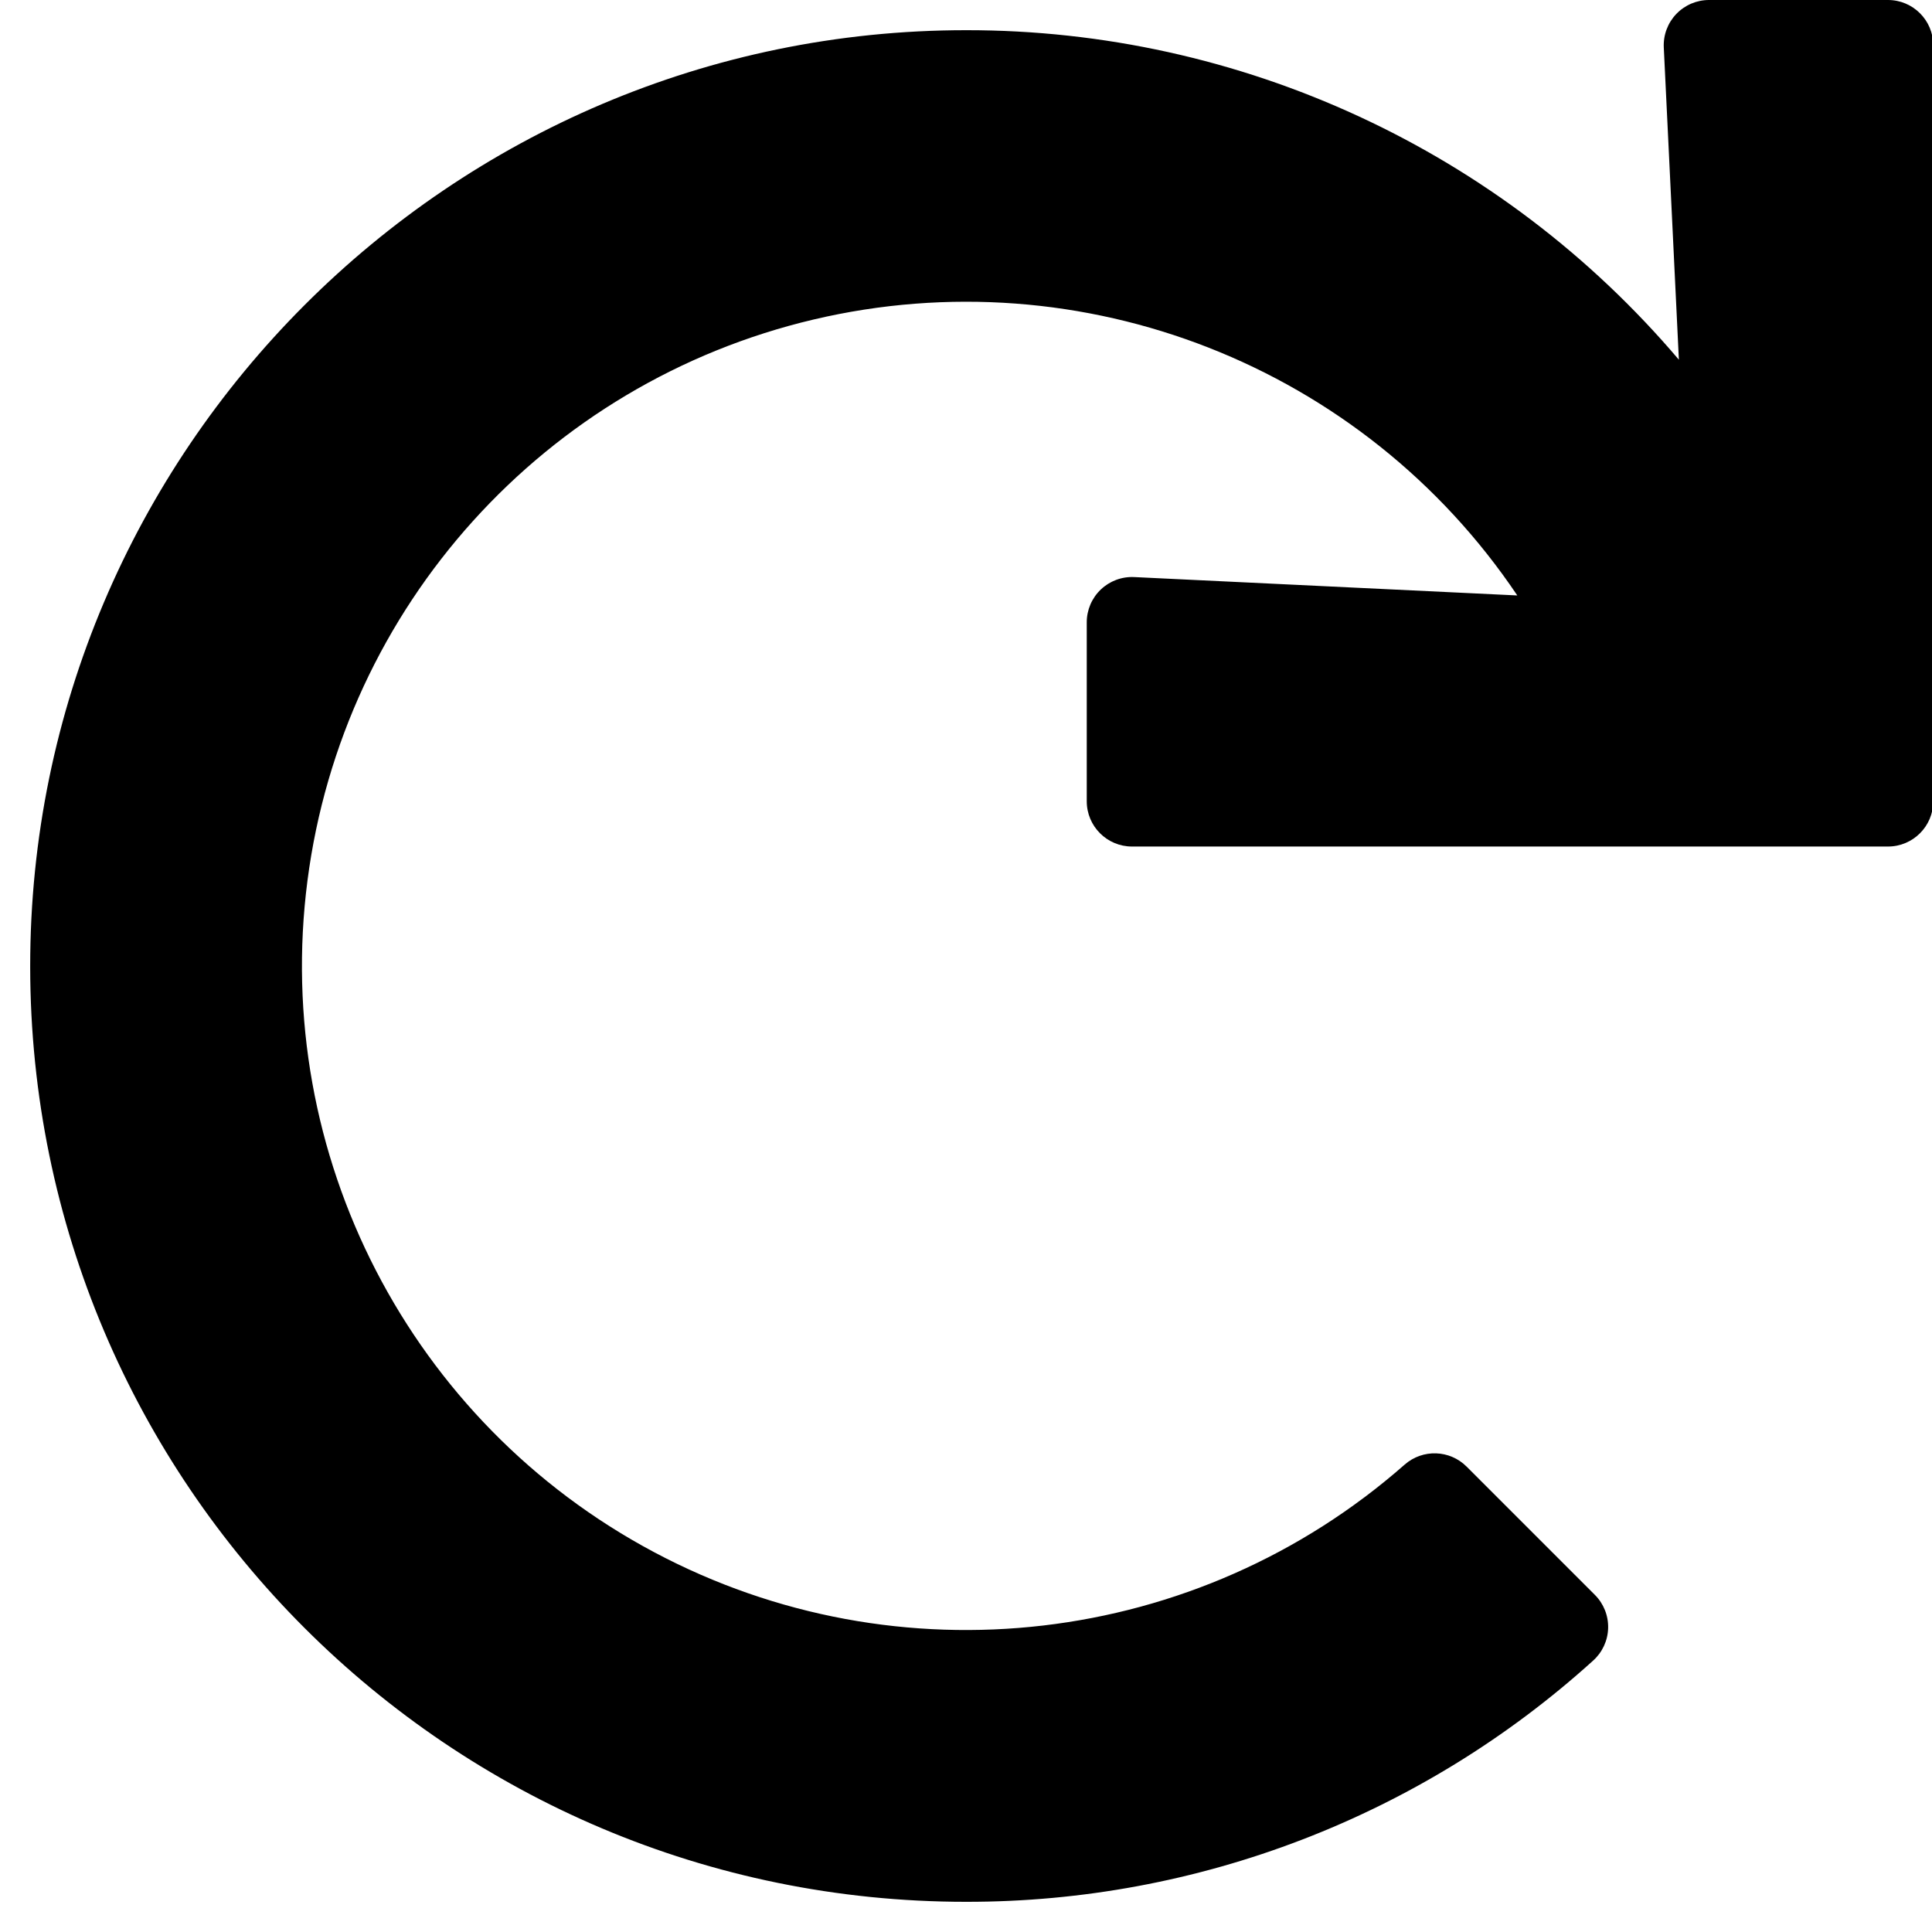
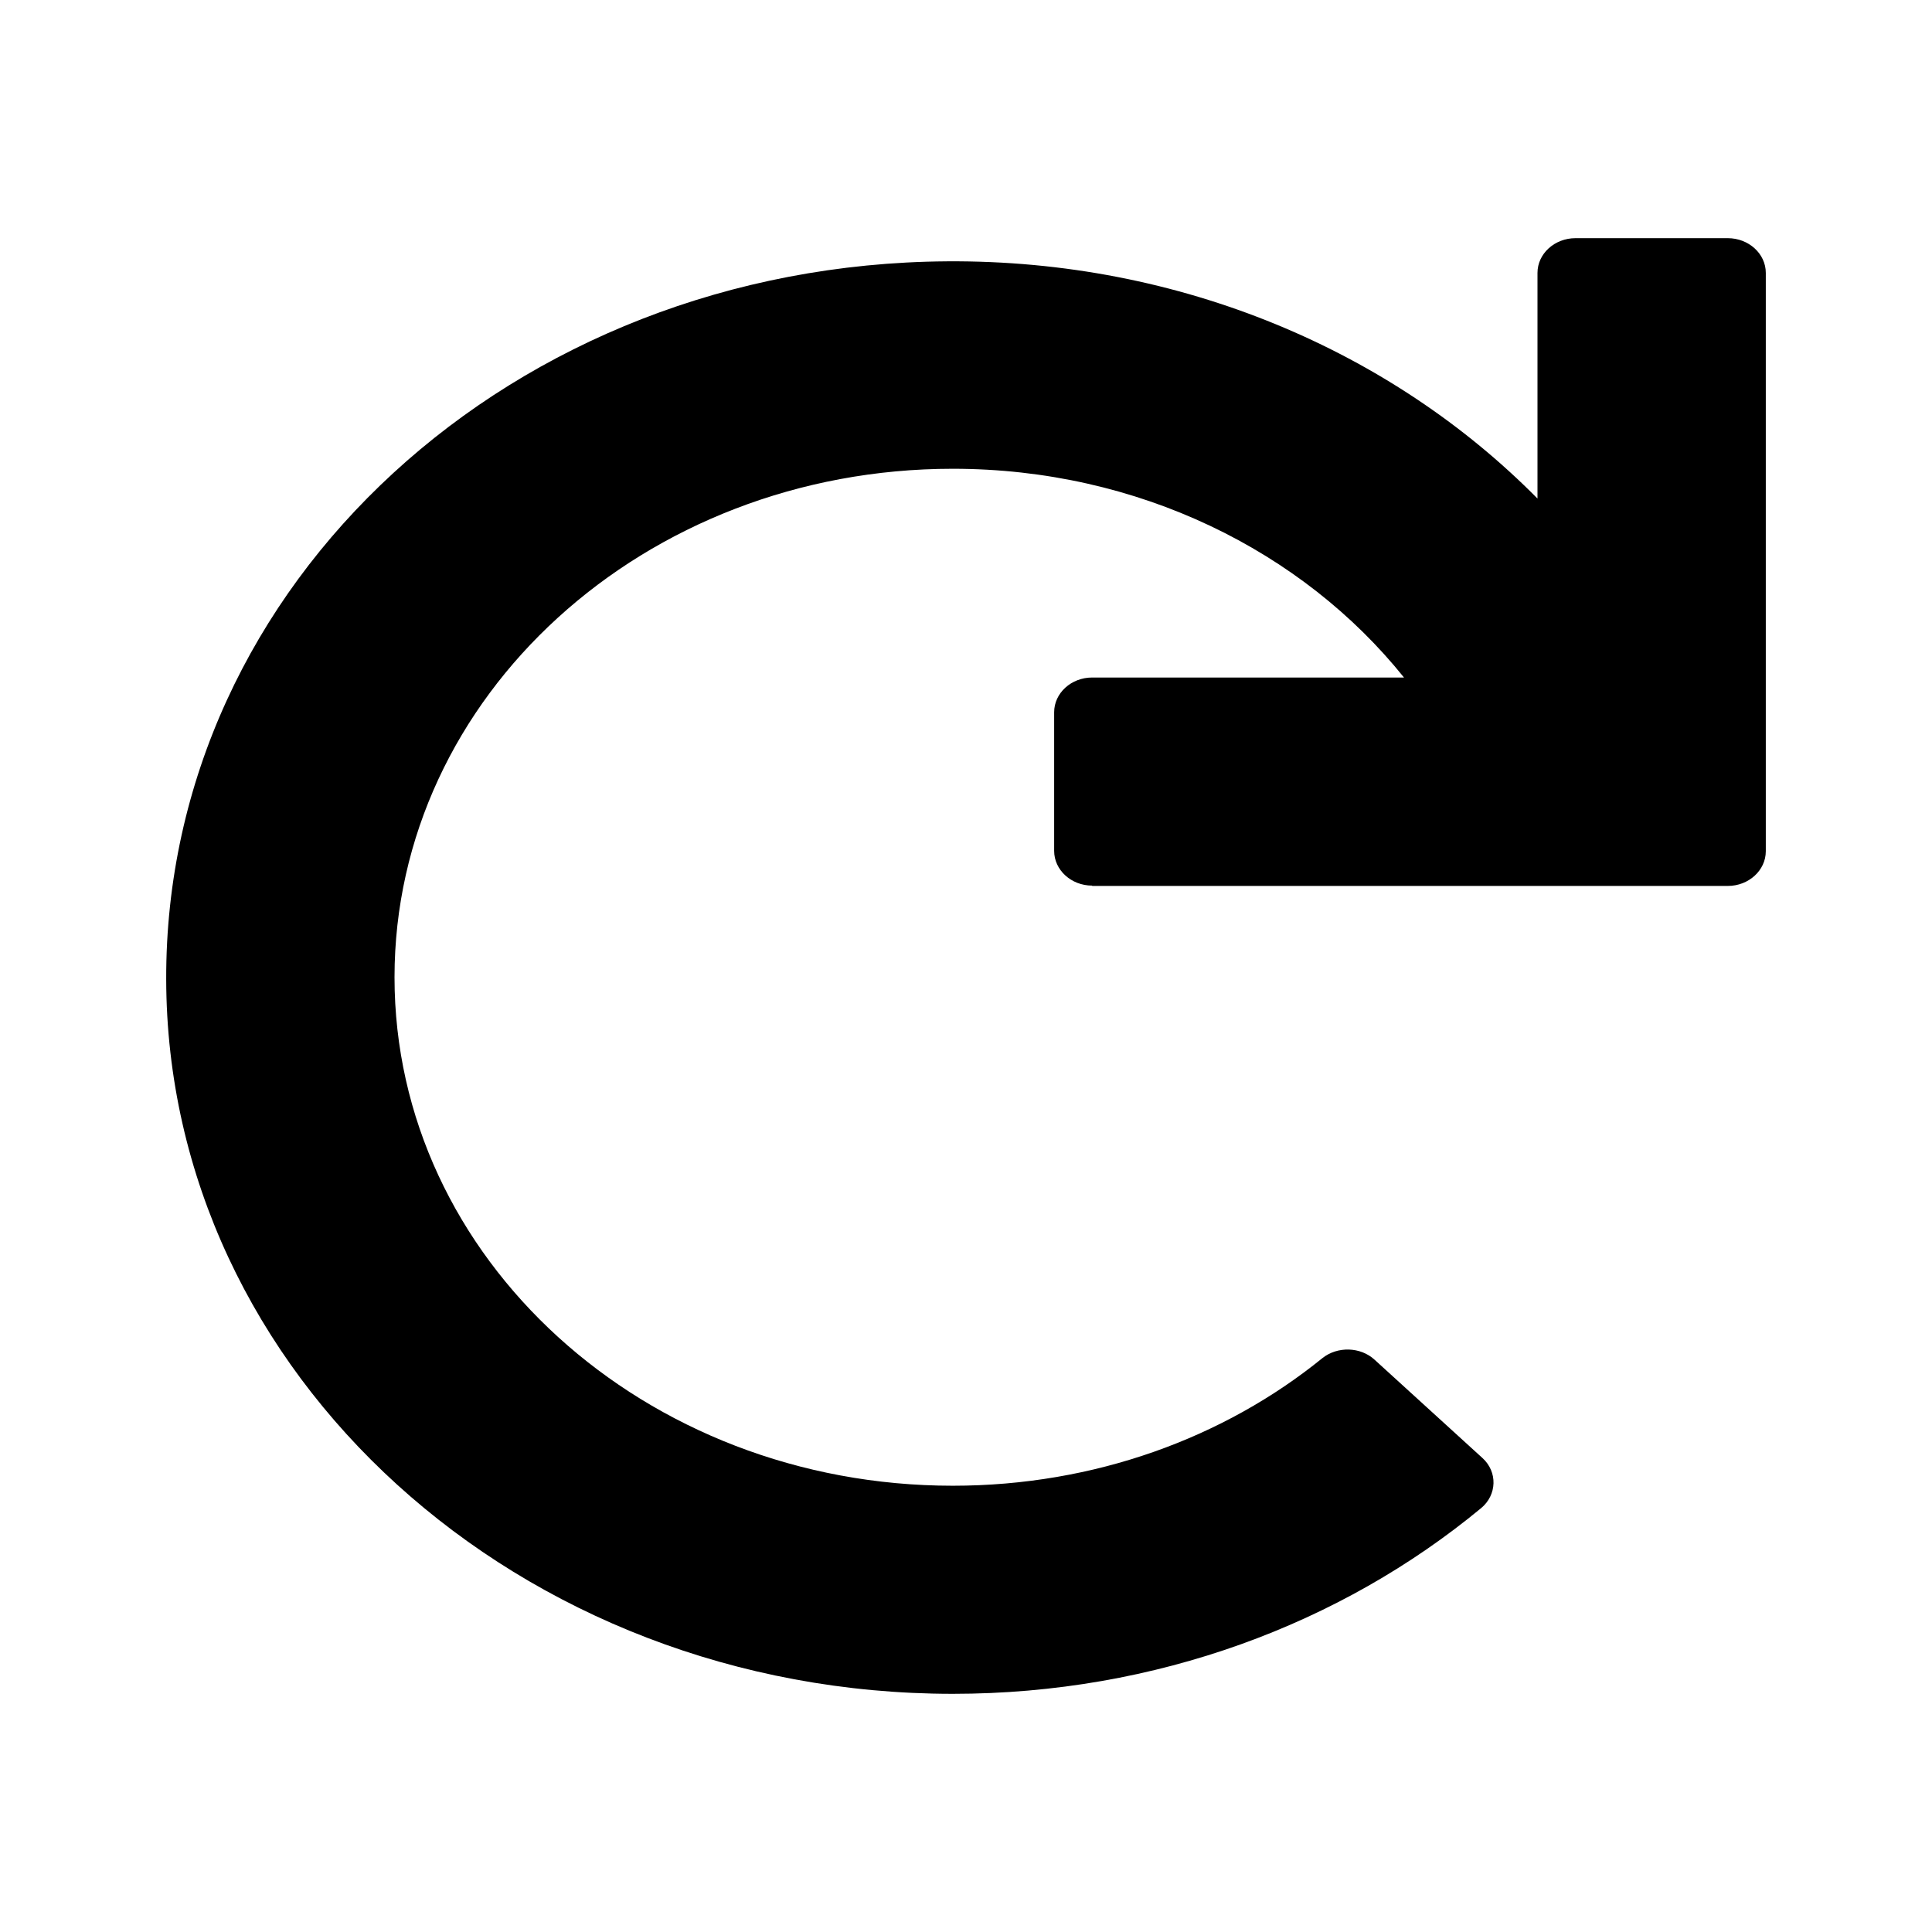
- <svg xmlns="http://www.w3.org/2000/svg" viewBox="0 0 512 512">
-   <path d="M500.33 0h-47.41a12 12 0 0 0-12 12.57l4 82.76A247.42 247.42 0 0 0 256 8C119.34 8 7.9 119.53 8 256.19 8.1 393.07 119.1 504 256 504a247.1 247.1 0 0 0 166.18-63.91 12 12 0 0 0 .48-17.43l-34-34a12 12 0 0 0-16.38-.55A176 176 0 1 1 402.1 157.8l-101.53-4.87a12 12 0 0 0-12.57 12v47.41a12 12 0 0 0 12 12h200.33a12 12 0 0 0 12-12V12a12 12 0 0 0-12-12z" />
+ <svg xmlns="http://www.w3.org/2000/svg" viewBox="0 0 512 512" version="1.1" id="svg11">
+   <defs id="defs15" />
+   <path d="m 289.429,234.783 h 168.457 c 5.534,0 10.069,-4.121 10.069,-9.206 V 72.324 c 0,-5.085 -4.536,-9.206 -10.069,-9.206 h -40.368 c -5.534,0 -10.069,4.121 -10.069,9.206 V 132.118 C 368.986,93.191 313.105,68.817 250.966,69.256 135.849,70.045 43.773,154.65 44.045,259.507 c 0.181,104.594 93.436,189.374 208.463,189.374 53.885,0 102.961,-18.587 139.973,-49.185 4.264,-3.507 4.445,-9.644 0.363,-13.326 l -28.575,-26.039 c -3.719,-3.419 -9.797,-3.595 -13.789,-0.438 -26.035,21.129 -60.416,33.842 -97.972,33.842 -81.734,0 -147.956,-60.232 -147.956,-134.754 0,-74.435 66.131,-134.754 147.956,-134.754 49.167,0 92.711,21.831 119.562,55.322 h -82.641 c -5.534,0 -10.069,4.121 -10.069,9.206 v 36.735 c 0,5.085 4.536,9.206 10.069,9.206 z" id="path9" style="stroke-width:0.892" />
</svg>
